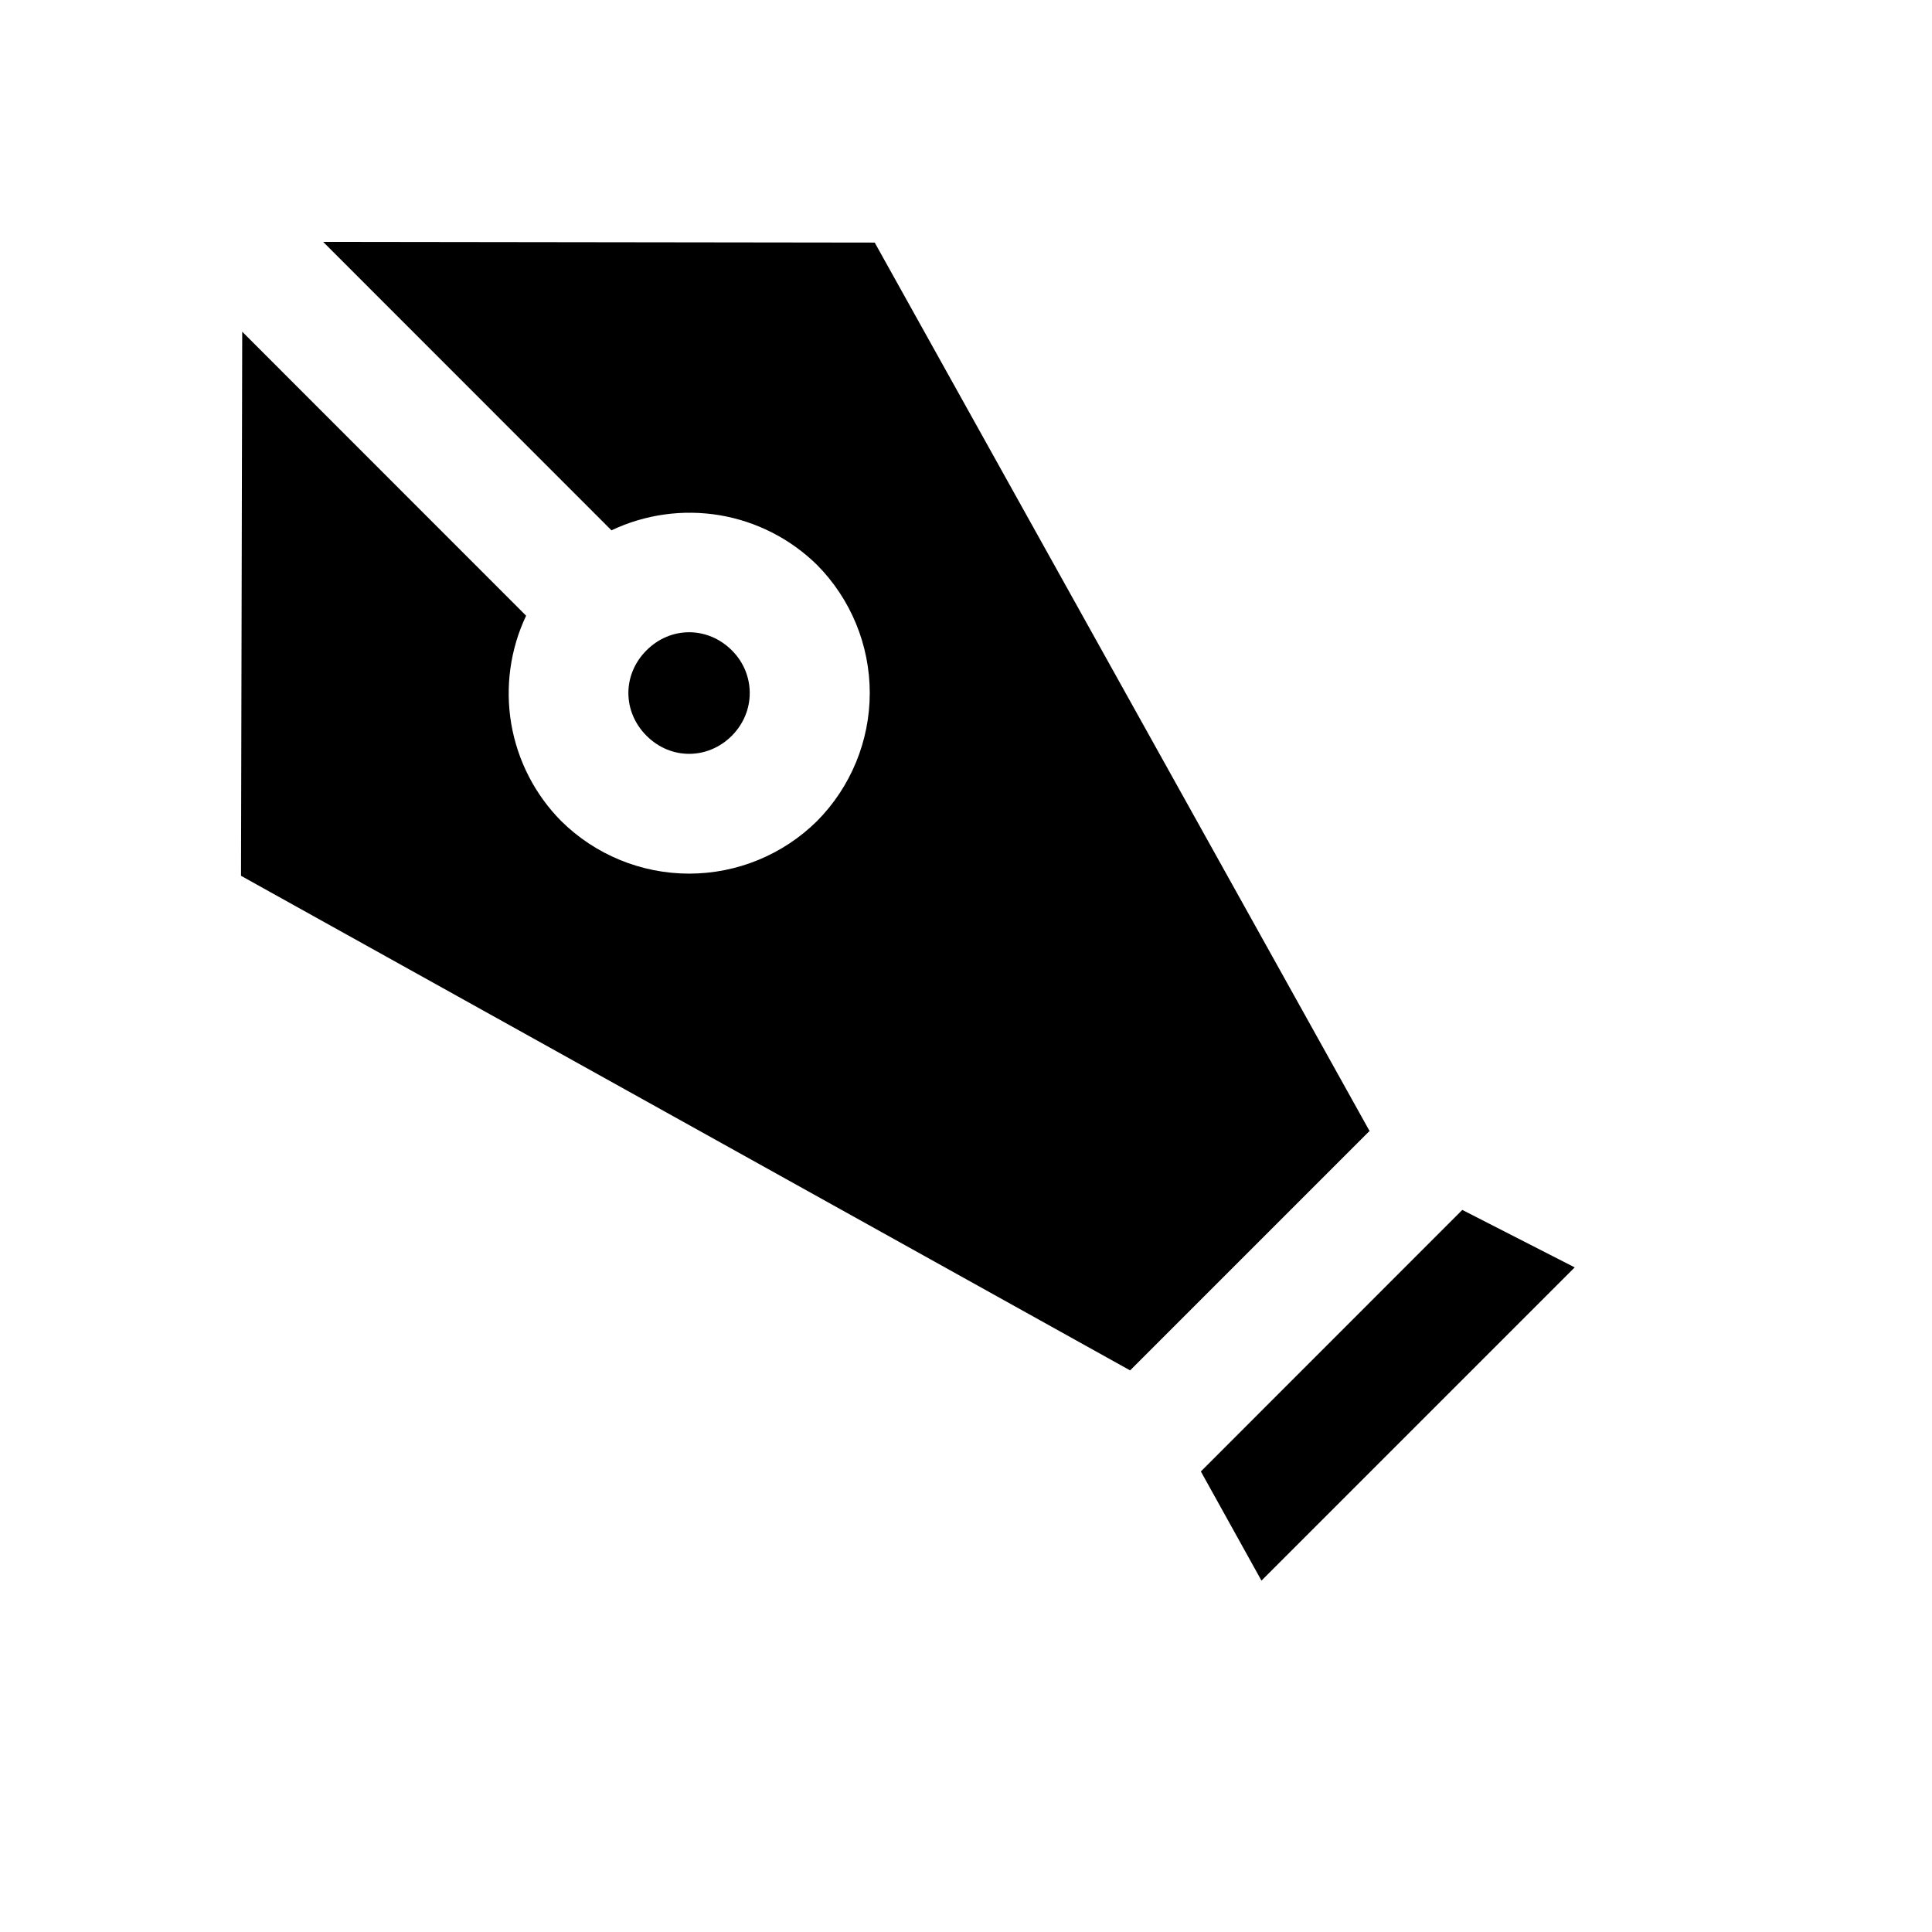
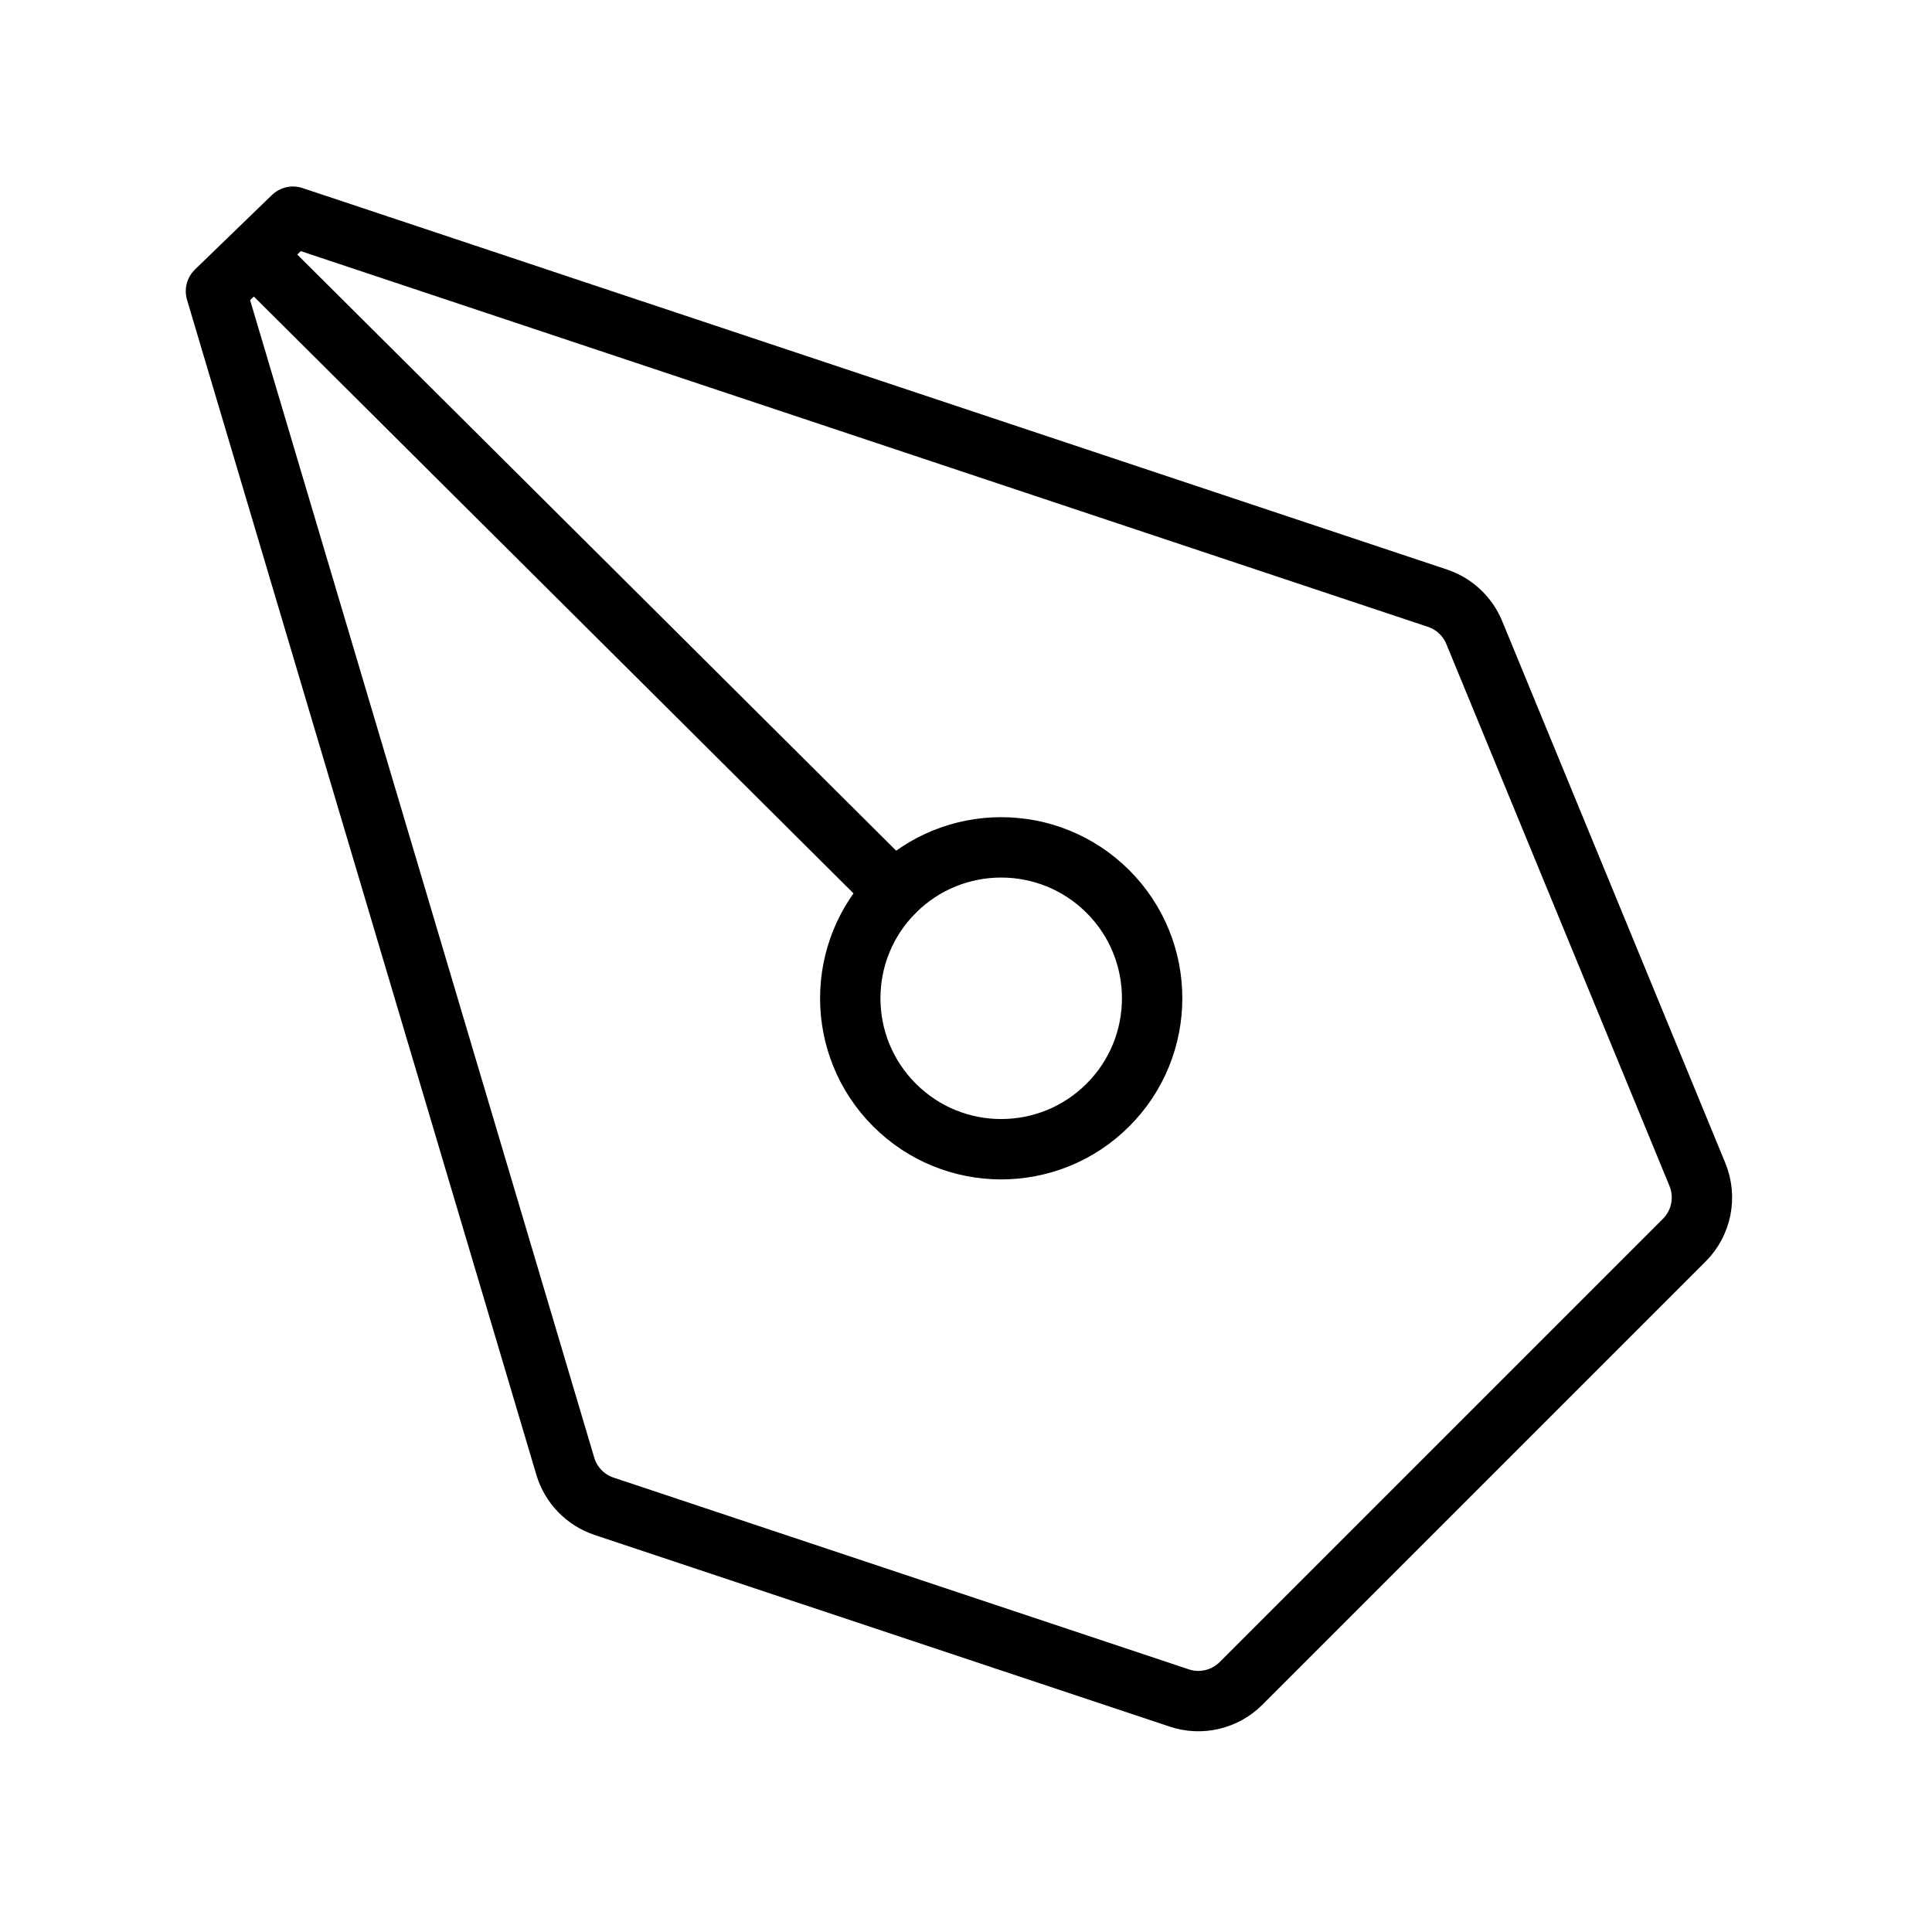
<svg xmlns="http://www.w3.org/2000/svg" width="32" height="32" viewBox="0 0 32 32" fill="none">
-   <path d="M26.082 20.992L20.894 26.18L19.89 24.372L24.22 20.04L26.082 20.992ZM22.688 18.74H22.676L18.718 22.698L3.992 14.506L4.012 5.494L8.714 10.198C8.45 10.756 8.365 11.381 8.468 11.989C8.572 12.598 8.86 13.159 9.294 13.598C9.858 14.156 10.62 14.47 11.414 14.47C12.208 14.47 12.97 14.156 13.534 13.598C14.092 13.034 14.406 12.272 14.406 11.478C14.406 10.684 14.092 9.922 13.534 9.358C13.094 8.925 12.531 8.637 11.921 8.534C11.312 8.432 10.686 8.519 10.128 8.784L5.352 4.006L14.488 4.018L22.688 18.74ZM12.418 11.48C12.418 11.732 12.32 11.986 12.122 12.186C11.722 12.586 11.106 12.586 10.708 12.186C10.308 11.786 10.308 11.17 10.708 10.772C11.106 10.372 11.722 10.372 12.122 10.772C12.322 10.972 12.418 11.226 12.418 11.48Z" fill="currentColor" />
+   <path d="M19.532 28.124L10.006 24.949C9.696 24.846 9.456 24.598 9.363 24.285L3.577 4.823L4.852 3.589L23.809 9.908C24.085 10 24.307 10.207 24.418 10.476L28.114 19.453C28.268 19.827 28.182 20.256 27.897 20.541L20.555 27.883C20.288 28.15 19.891 28.244 19.532 28.124Z" stroke="black" stroke-linecap="round" stroke-linejoin="round" />
+   <path d="M4.5 4.5L14.815 14.767" stroke="black" stroke-linecap="round" stroke-linejoin="round" />
+   <path d="M18.351 18.302C19.327 17.326 19.327 15.743 18.351 14.767C17.374 13.791 15.791 13.791 14.815 14.767C13.839 15.743 13.839 17.326 14.815 18.302C15.791 19.279 17.374 19.279 18.351 18.302Z" stroke="black" stroke-linecap="round" stroke-linejoin="round" />
</svg>
